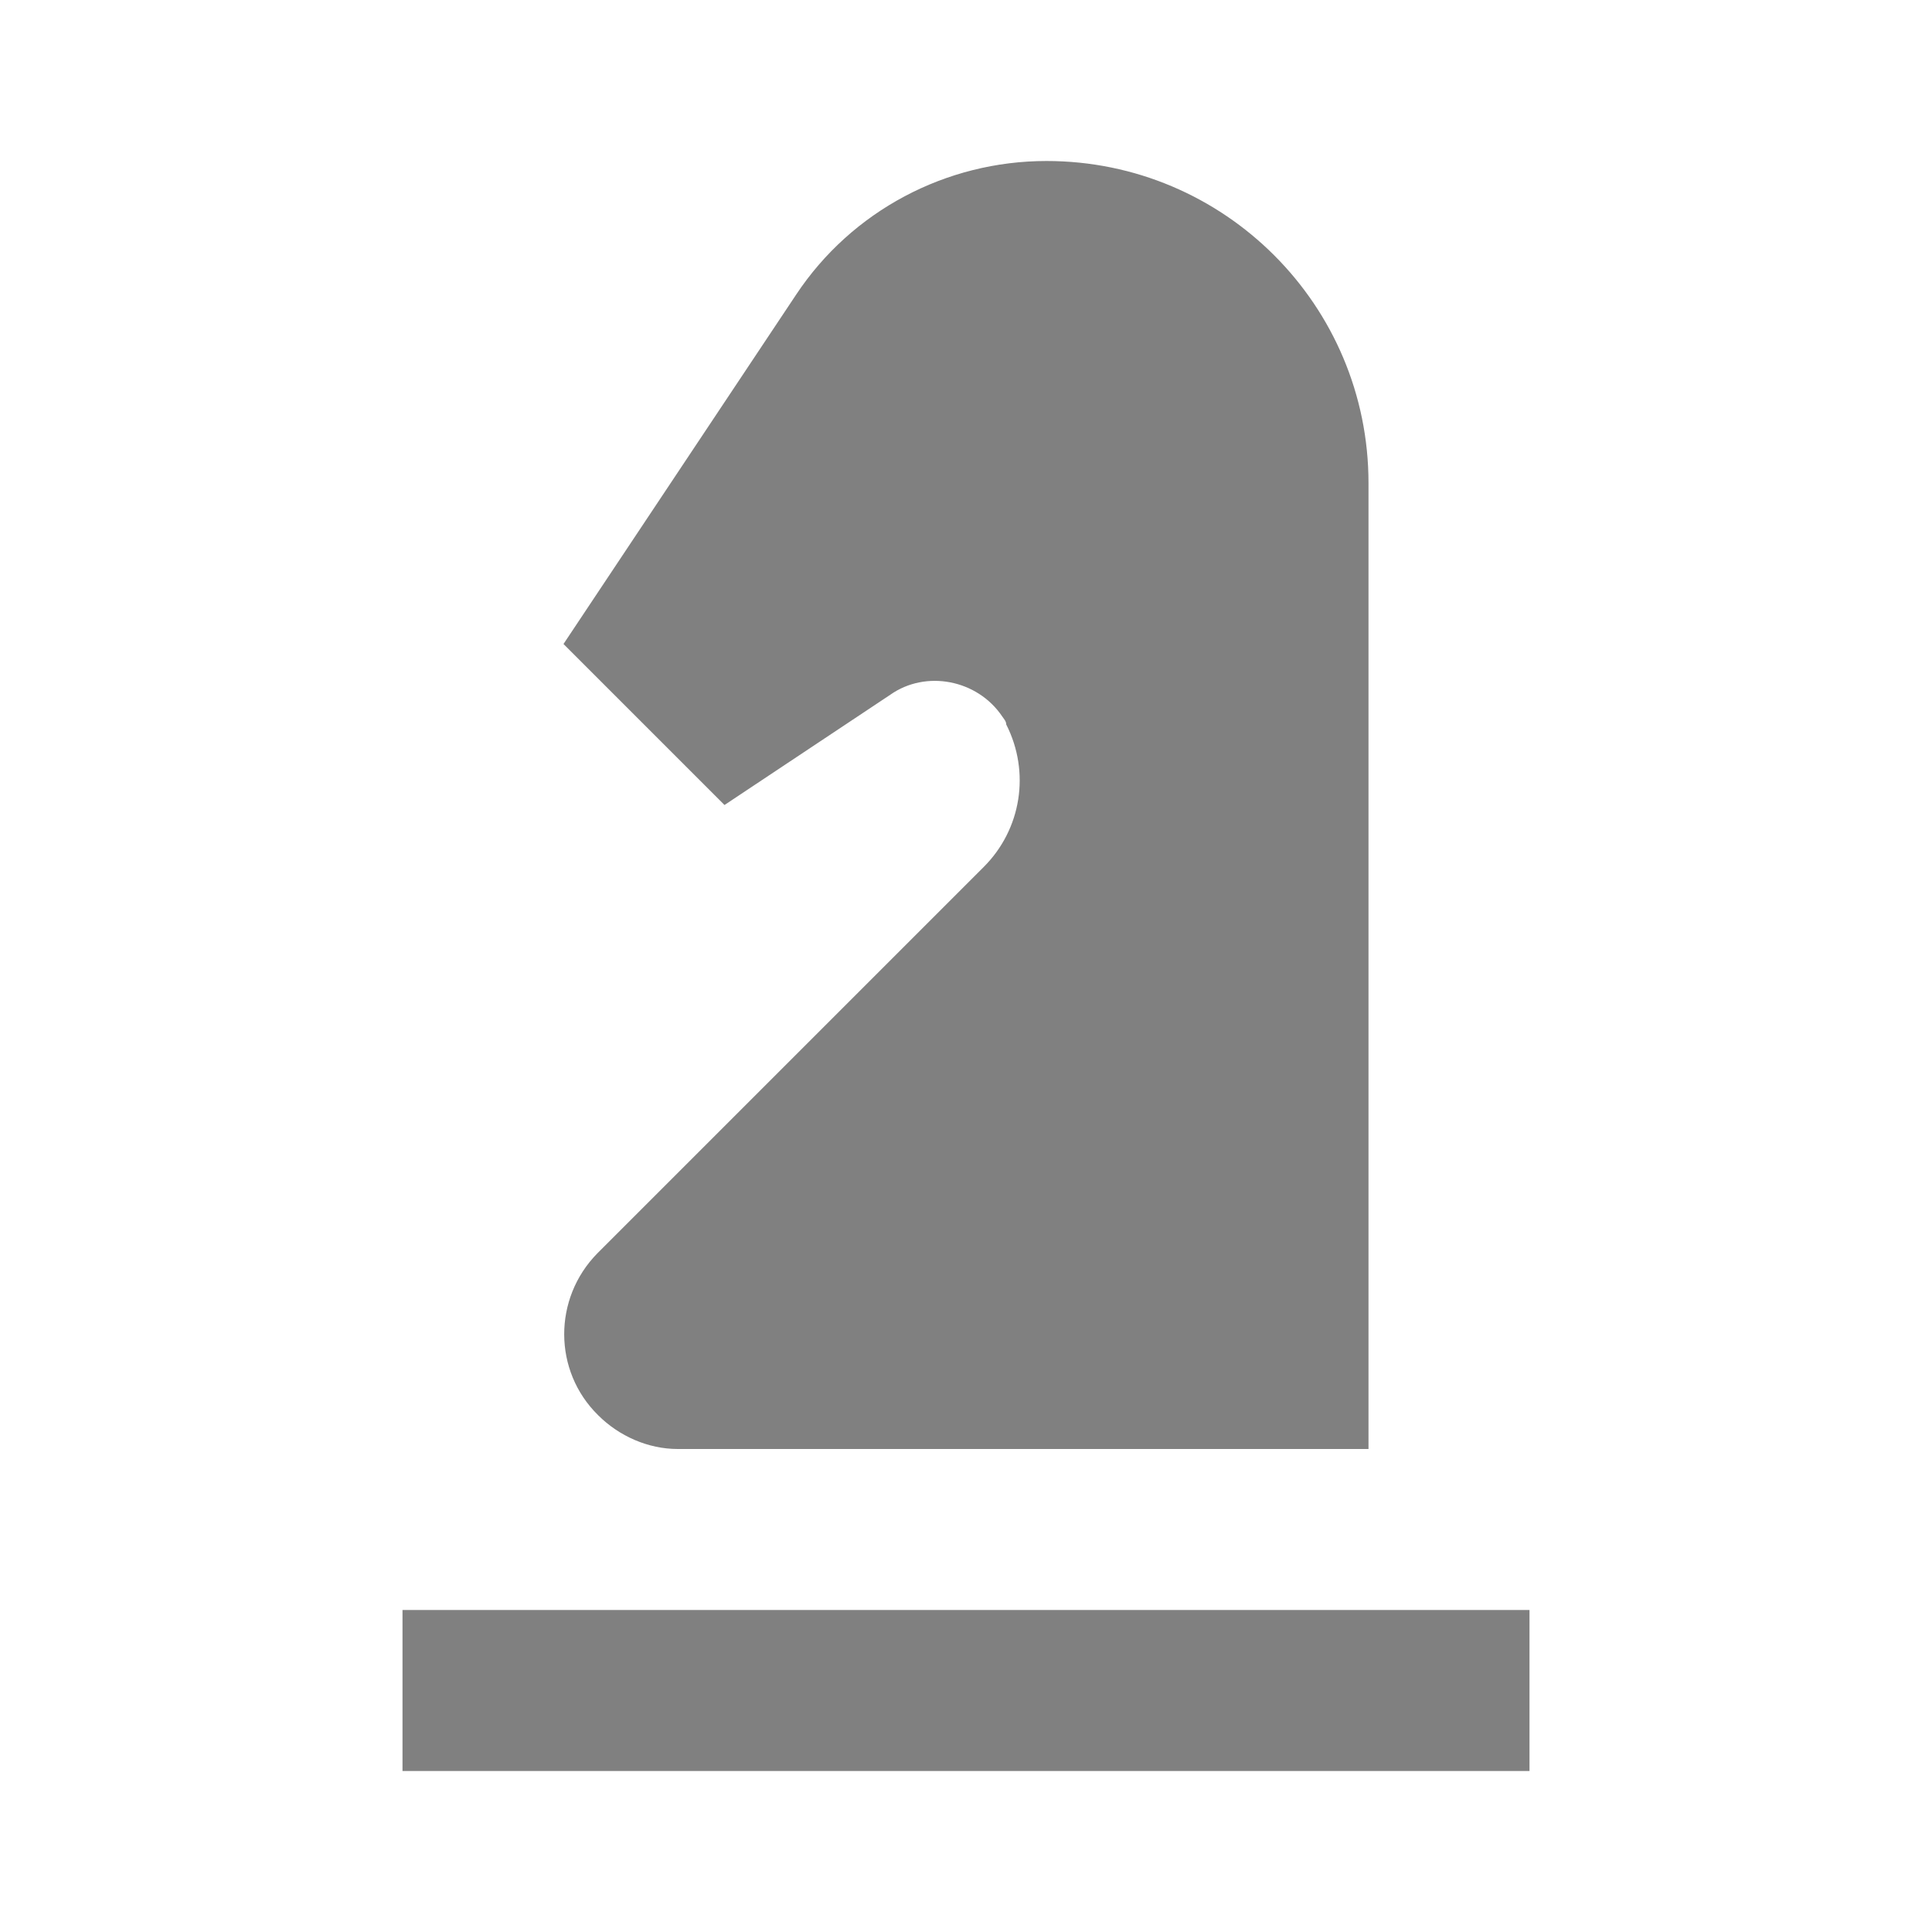
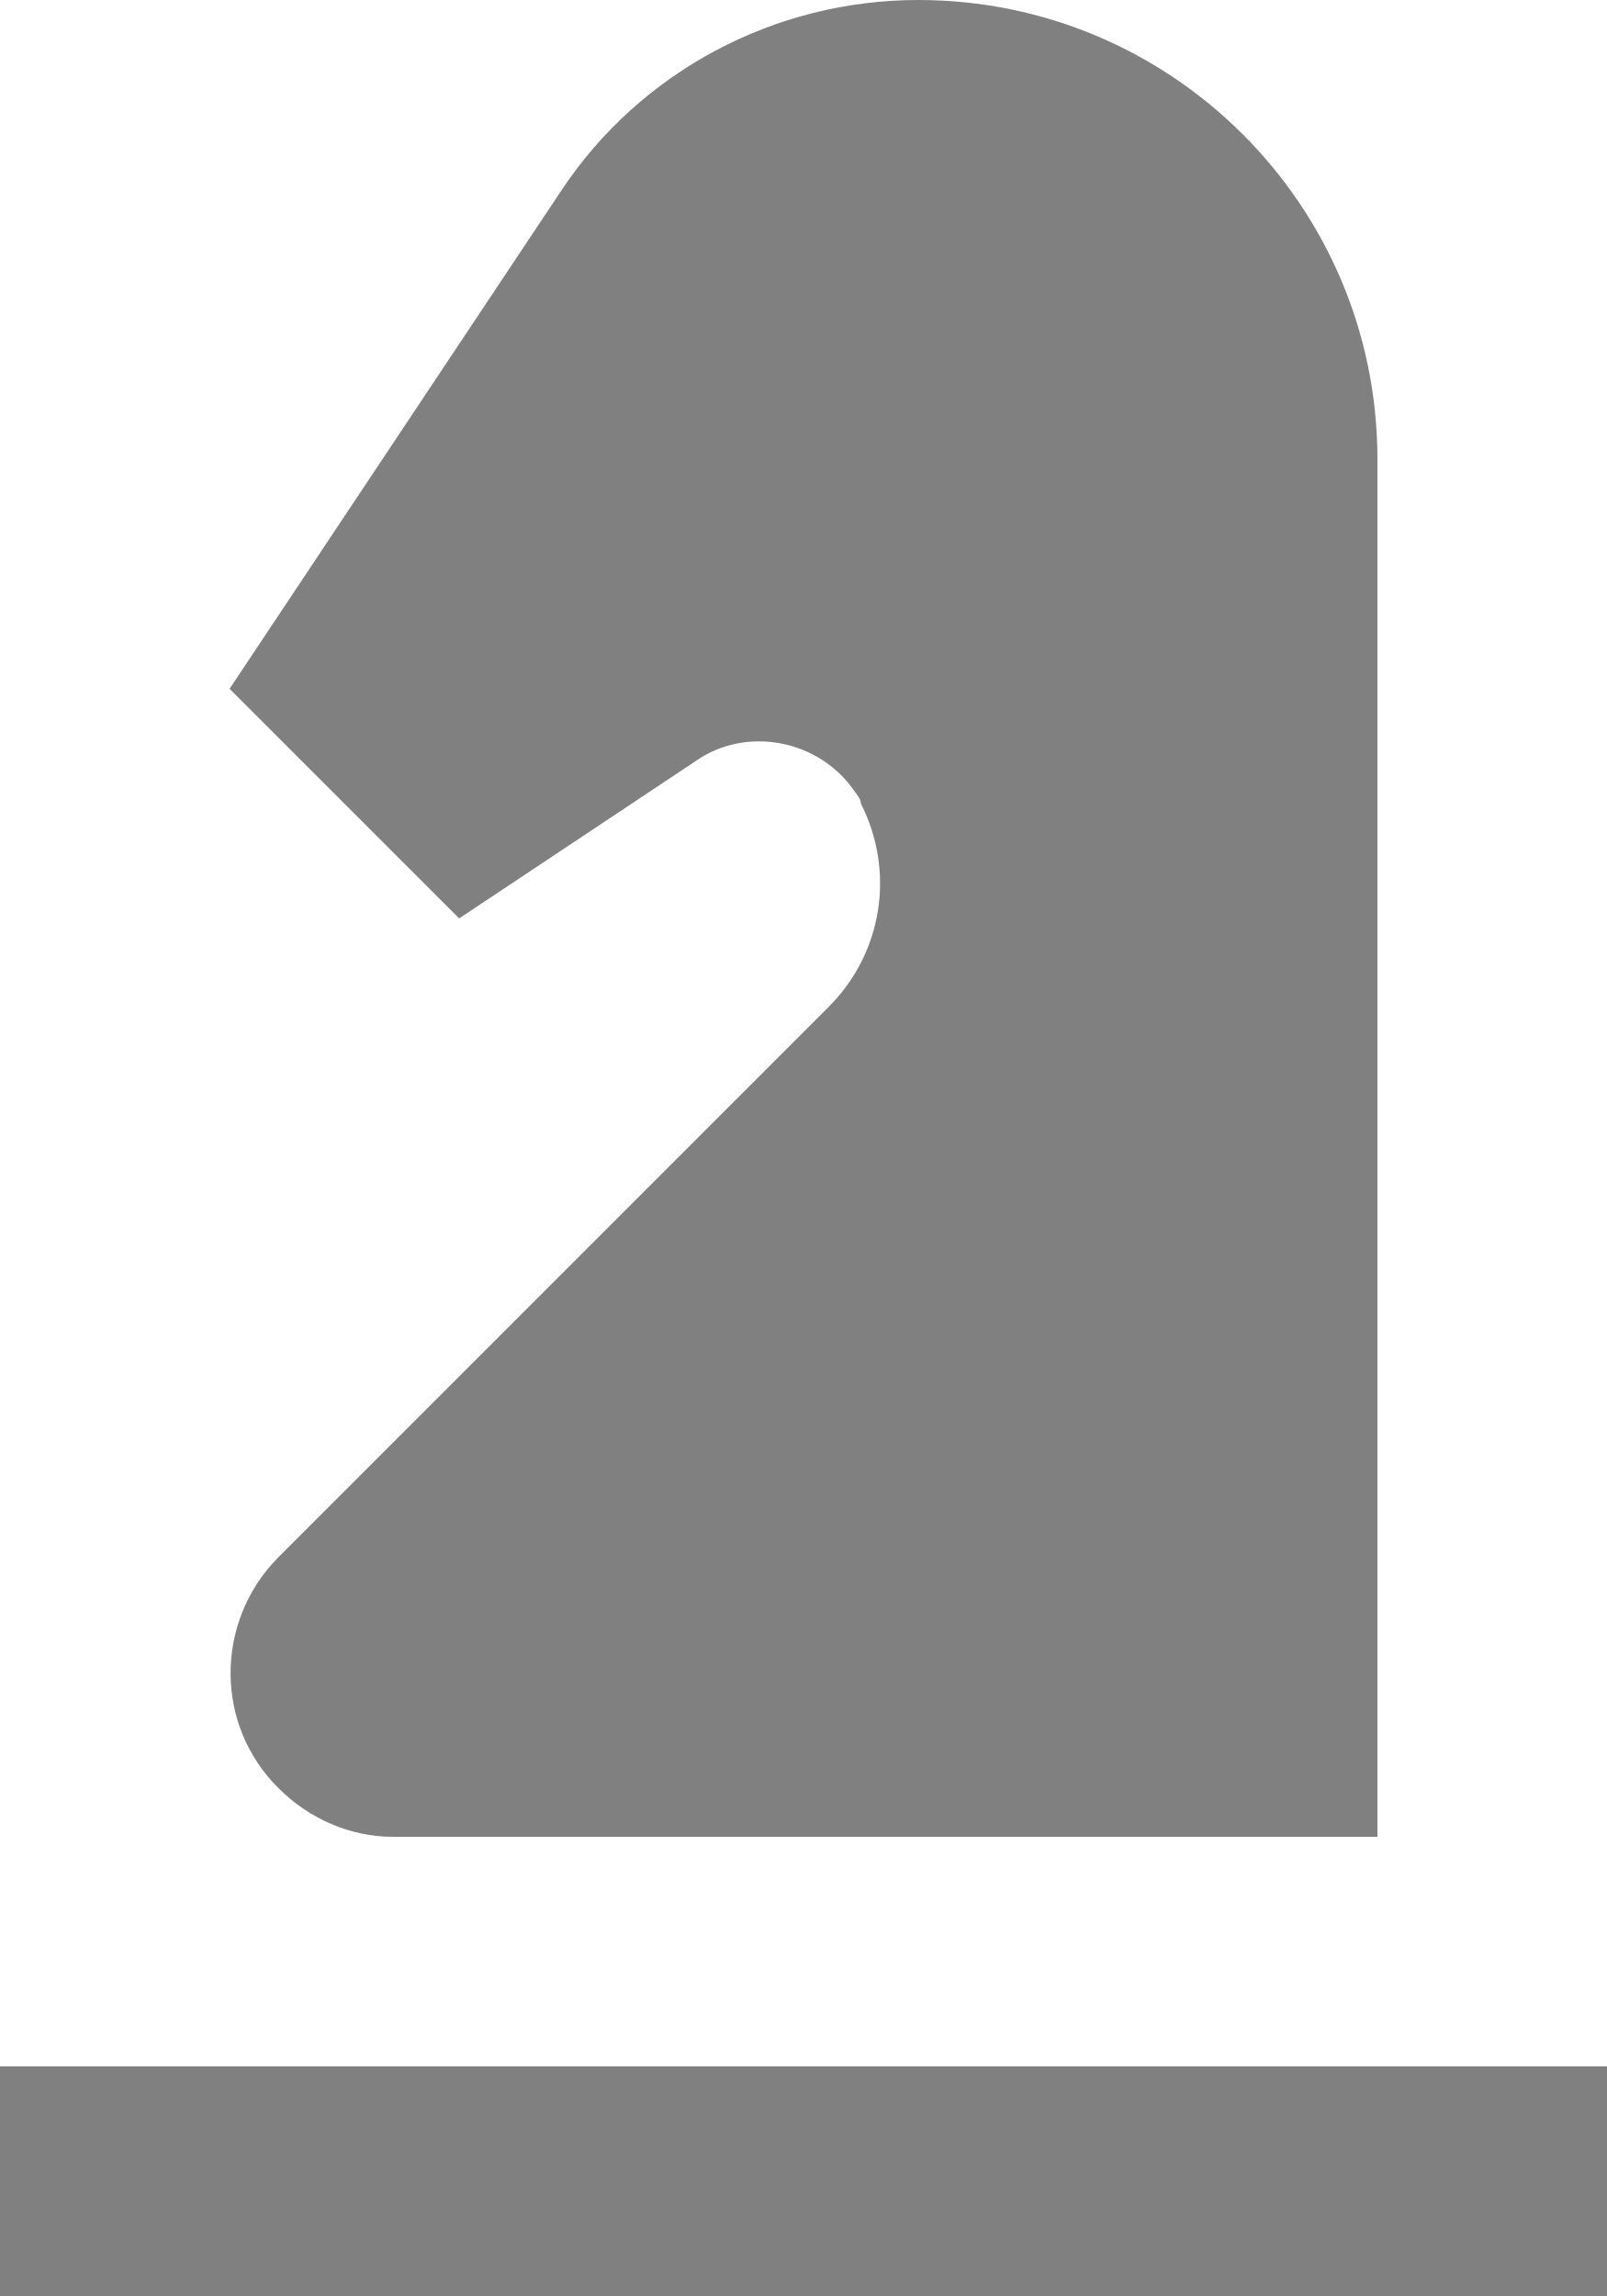
- <svg xmlns="http://www.w3.org/2000/svg" viewBox="0 0 24 24">
+ <svg xmlns="http://www.w3.org/2000/svg" viewBox="5 2 14 20">
  <path fill="#808080" d="M19,22H5V20H19V22M13,2V2C11.75,2 10.58,2.62 9.89,3.66L7,8L9,10L11.06,8.63C11.5,8.32 12.14,8.44 12.45,8.9C12.47,8.93 12.5,8.96 12.5,9V9C12.8,9.59 12.69,10.3 12.22,10.77L7.42,15.57C6.87,16.13 6.87,17.03 7.43,17.58C7.69,17.84 8.05,18 8.42,18H17V6A4,4 0 0,0 13,2Z" />
</svg>
